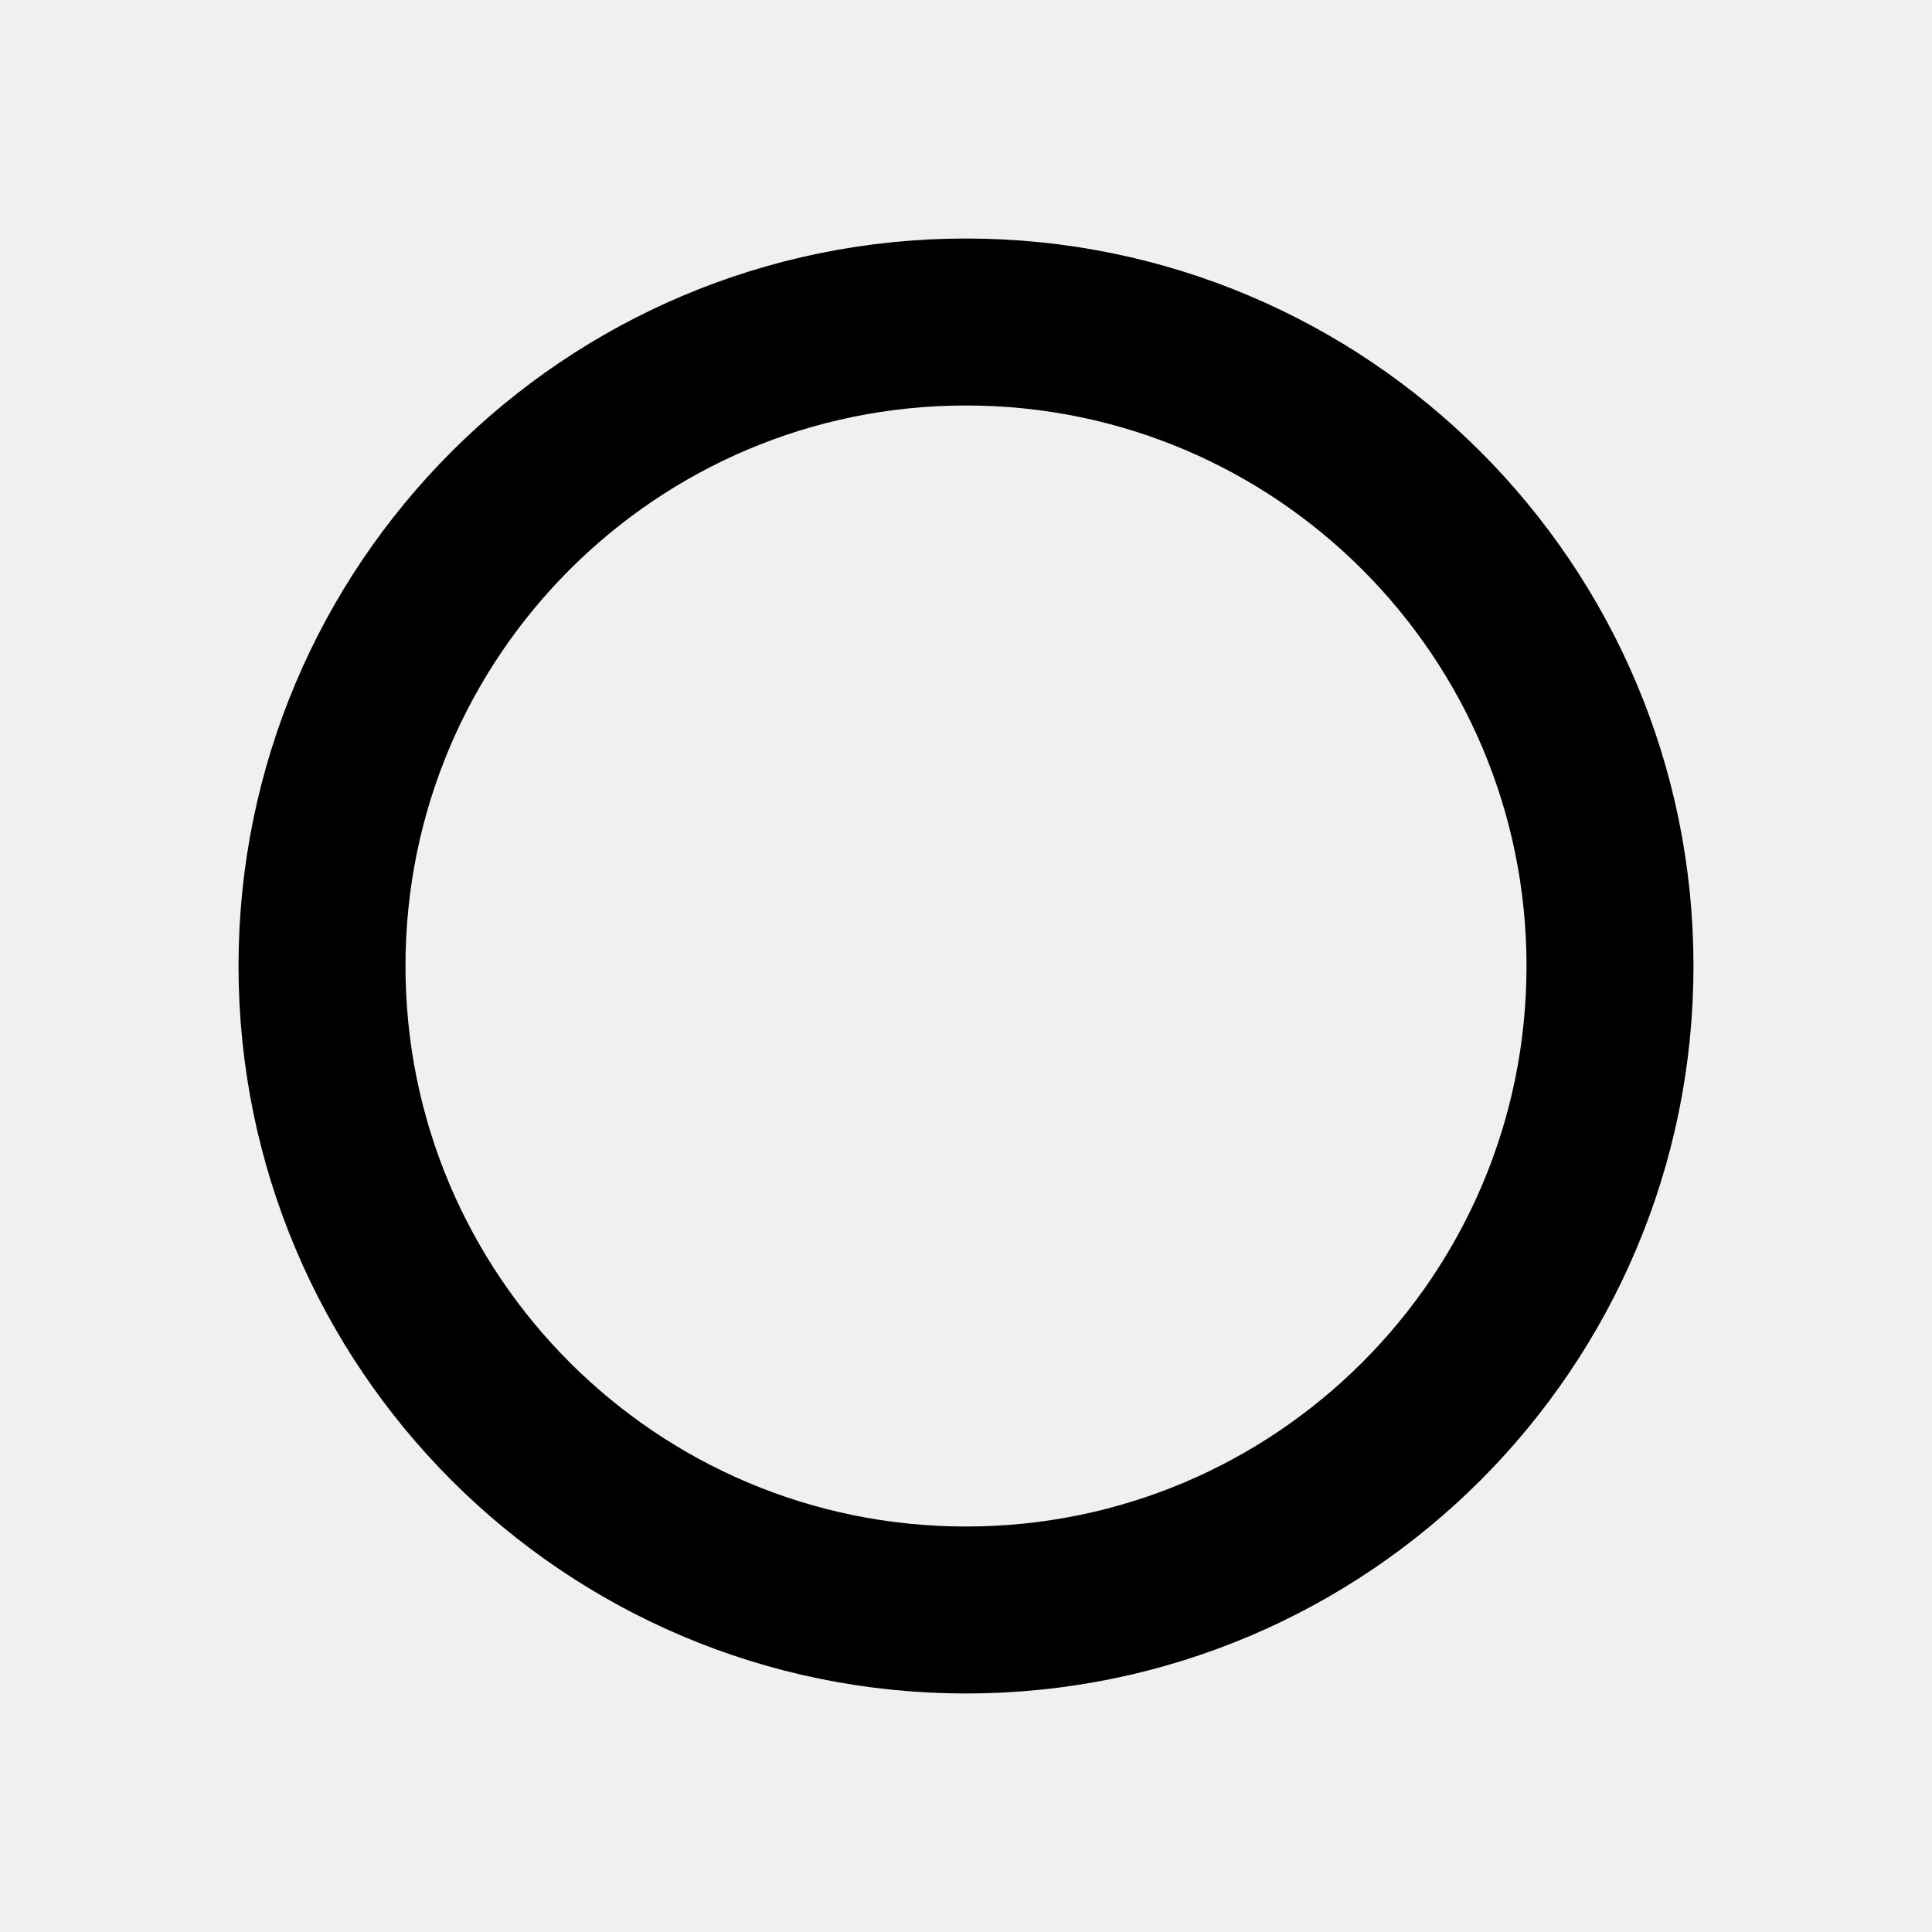
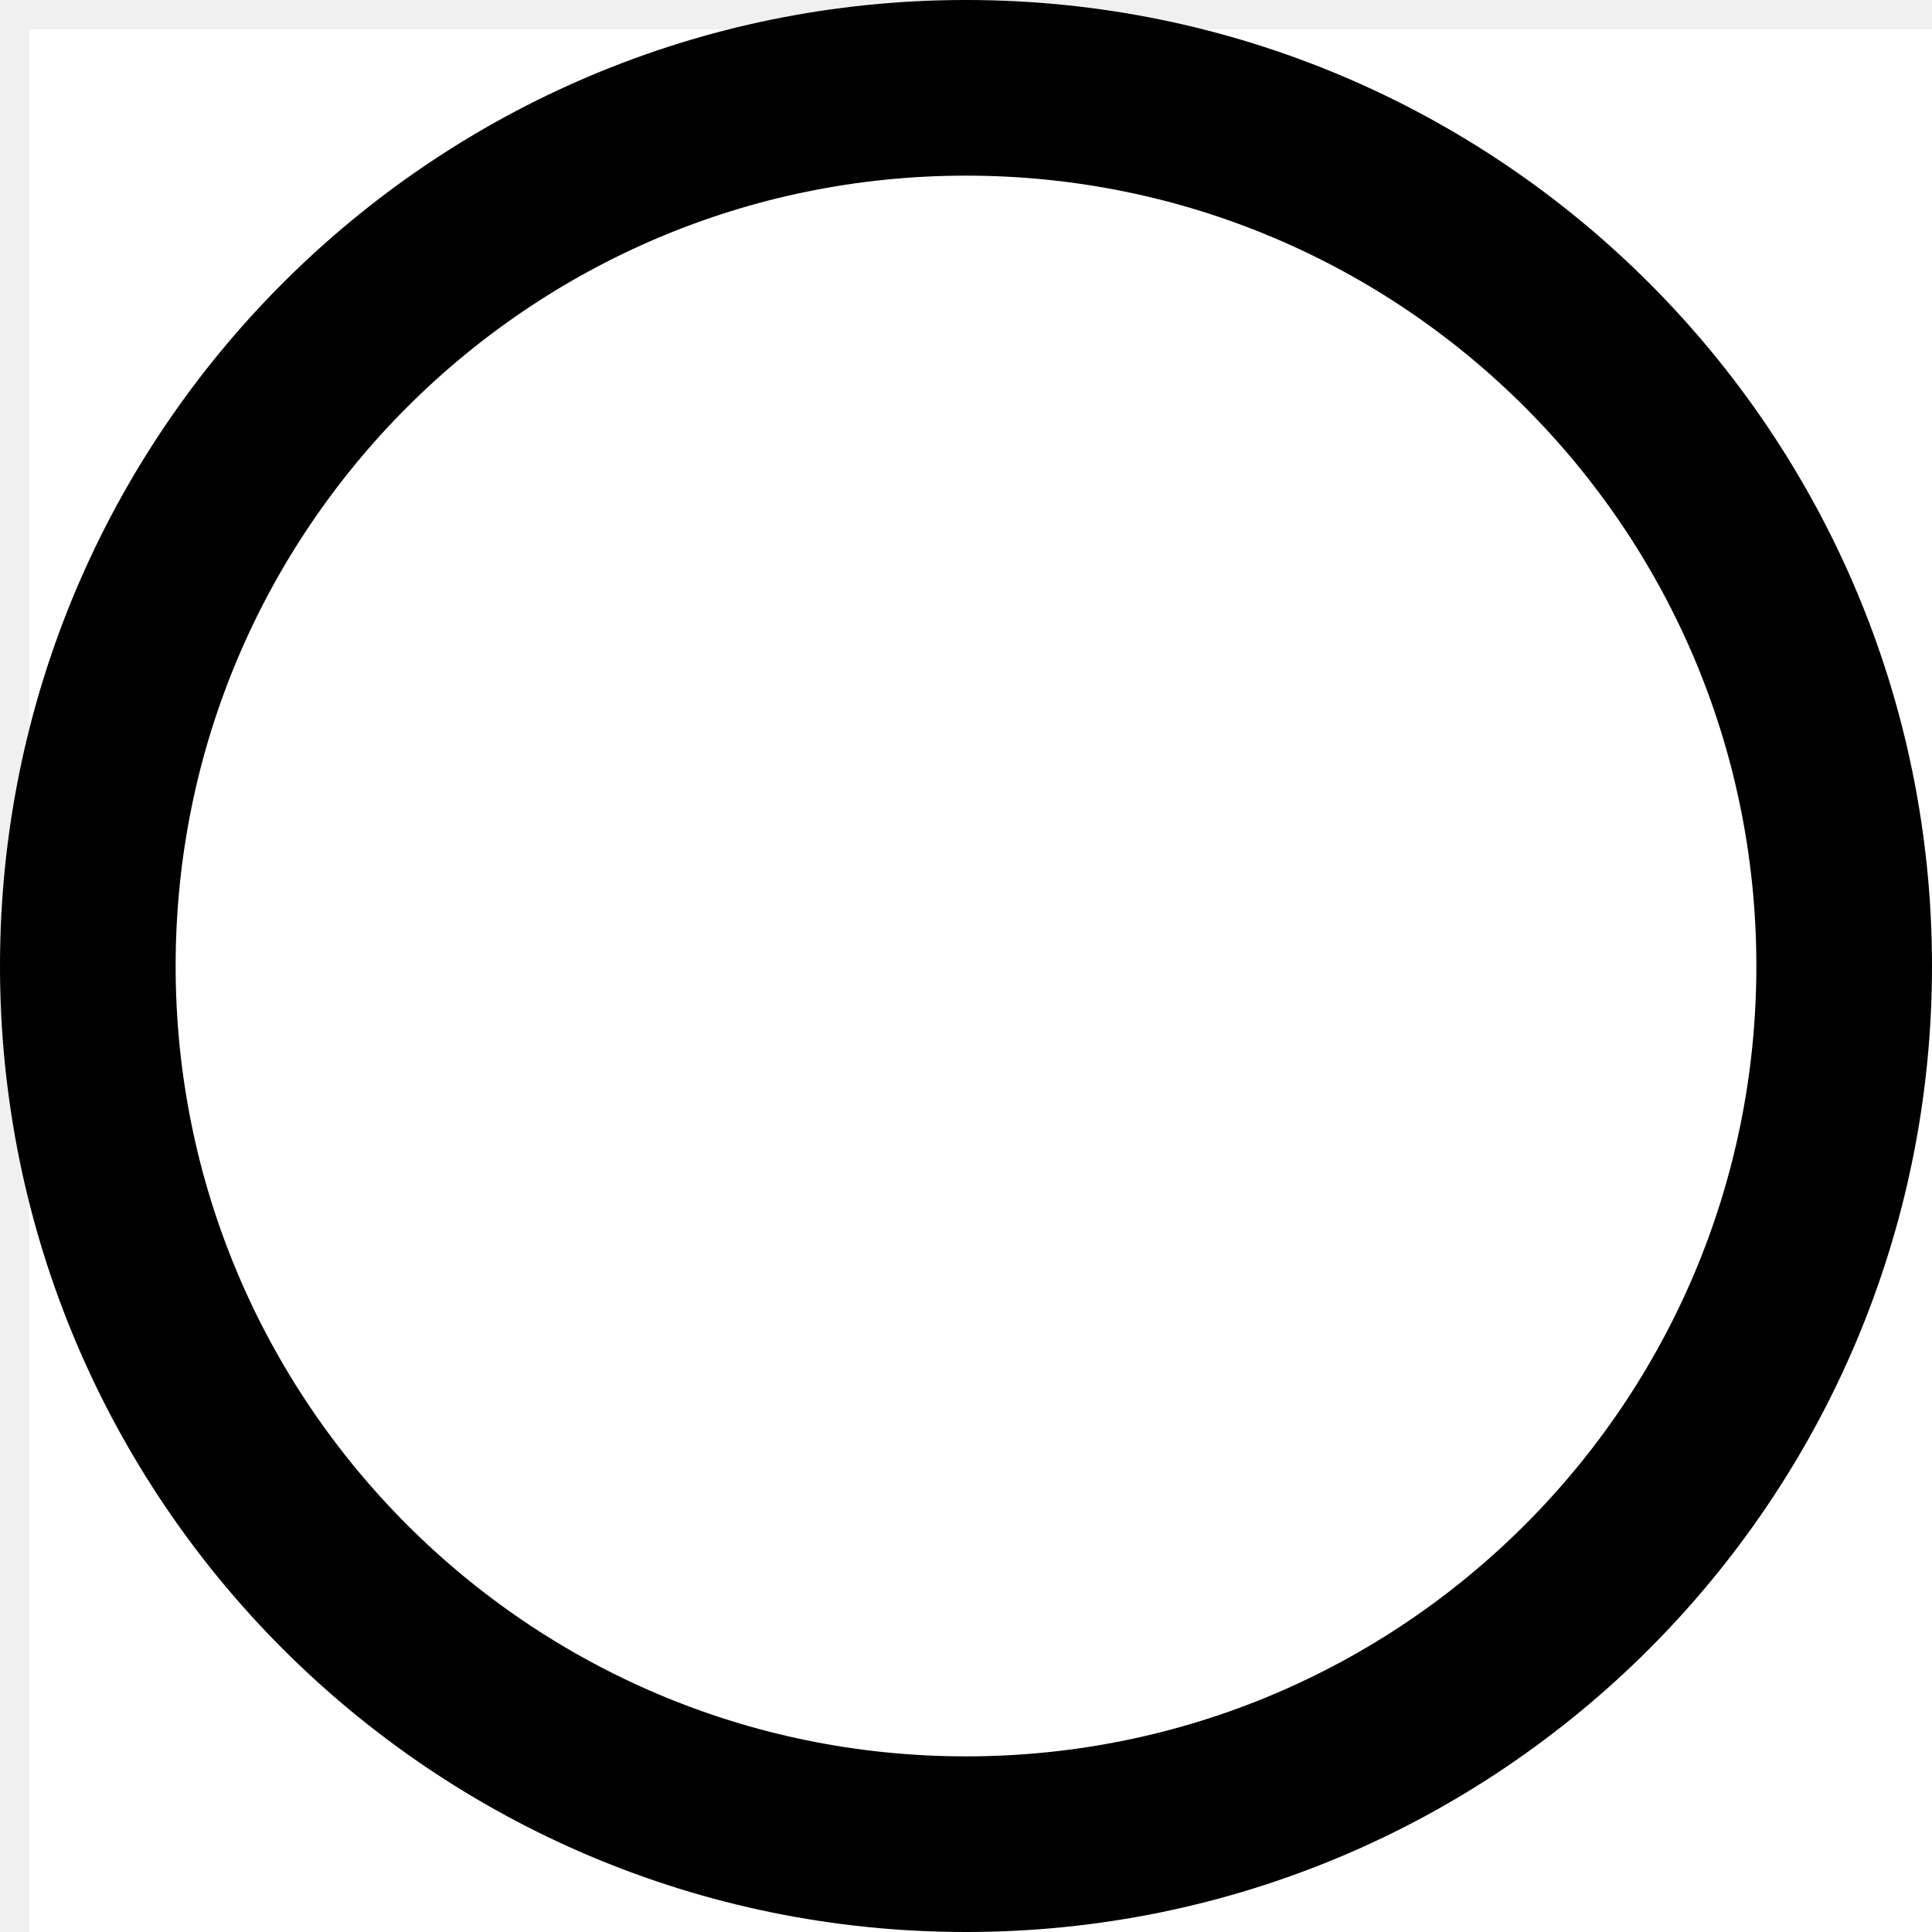
- <svg xmlns="http://www.w3.org/2000/svg" version="1.1" width="81px" height="81px" viewBox="-0.5 -0.5 81 81" content="&lt;mxfile host=&quot;app.diagrams.net&quot; modified=&quot;2022-06-14T11:39:51.592Z&quot; agent=&quot;5.0 (Macintosh; Intel Mac OS X 10_15_7) AppleWebKit/537.36 (KHTML, like Gecko) Chrome/102.0.5.61 Safari/537.36&quot; etag=&quot;P9OQbmiqexh9q5-2bi6V&quot; version=&quot;20.0.1&quot; type=&quot;device&quot;&gt;&lt;diagram id=&quot;q2Jdgrp_VxGA1Gh-hC75&quot; name=&quot;Page-1&quot;&gt;jZJNT4QwEIZ/DUcToO6qV9hFDxoPaDiaBmZpk0KbUgT89RY75SObTbyQ6TOfvDMBSZvxWVPF3mQFIojDagzIKYjjp/uj/c5gcuAYEQdqzSuHohXk/AcQhkh7XkG3CzRSCsPVHpaybaE0O0a1lsM+7CLFvquiNVyBvKTimha8MszRx0O48hfgNfOdoxA9DfXBCDpGKzlsEDkHJNVSGmc1Ywpi1s7r4vKyG95lMA2t+U9CX8afWr1nRd9+nJIi+0rJ6x1W+aaixx/GYc3kFbBVrNj2kQyMG8gVLWfPYNdtGTONsK/ImrRTbgMXPoJtmmBt0AbGm0NHixT2hEA2YPRkQzAhfkD18HxiL++wWQYittmDZxTXXy+VV4WsgSL557qMP9/mosn5Fw==&lt;/diagram&gt;&lt;/mxfile&gt;">
+ <svg xmlns="http://www.w3.org/2000/svg" version="1.1" width="33px" height="33px" viewBox="-0.5 -0.5 33 33" content="&lt;mxfile host=&quot;app.diagrams.net&quot; modified=&quot;2024-06-27T09:24:38.398Z&quot; agent=&quot;Mozilla/5.0 (X11; Linux x86_64) AppleWebKit/537.36 (KHTML, like Gecko) Chrome/125.0.0.0 Safari/537.36&quot; etag=&quot;PiquDllETUqndNsnO1tP&quot; version=&quot;24.6.3&quot; scale=&quot;1&quot; border=&quot;0&quot;&gt;&#10;  &lt;diagram name=&quot;Page-1&quot; id=&quot;Czaa_ETfTO0ybPacIxeW&quot;&gt;&#10;    &lt;mxGraphModel dx=&quot;885&quot; dy=&quot;555&quot; grid=&quot;1&quot; gridSize=&quot;10&quot; guides=&quot;1&quot; tooltips=&quot;1&quot; connect=&quot;1&quot; arrows=&quot;1&quot; fold=&quot;1&quot; page=&quot;1&quot; pageScale=&quot;1&quot; pageWidth=&quot;850&quot; pageHeight=&quot;1100&quot; math=&quot;0&quot; shadow=&quot;0&quot;&gt;&#10;      &lt;root&gt;&#10;        &lt;mxCell id=&quot;0&quot; /&gt;&#10;        &lt;mxCell id=&quot;1&quot; parent=&quot;0&quot; /&gt;&#10;        &lt;mxCell id=&quot;BEDw3O1-PjKExo__hIJf-1&quot; value=&quot;&quot; style=&quot;ellipse;whiteSpace=wrap;html=1;aspect=fixed;strokeWidth=3;&quot; vertex=&quot;1&quot; parent=&quot;1&quot;&gt;&#10;          &lt;mxGeometry x=&quot;380&quot; y=&quot;250&quot; width=&quot;30&quot; height=&quot;30&quot; as=&quot;geometry&quot; /&gt;&#10;        &lt;/mxCell&gt;&#10;      &lt;/root&gt;&#10;    &lt;/mxGraphModel&gt;&#10;  &lt;/diagram&gt;&#10;&lt;/mxfile&gt;&#10;" style="background-color: rgb(255, 255, 255);">
  <defs />
+   <rect fill="#ffffff" width="100%" height="100%" x="0" y="0" />
  <g>
-     <ellipse cx="40" cy="40" rx="27" ry="27" fill="none" stroke="rgb(0, 0, 0)" stroke-width="7" pointer-events="all" />
+     <g data-cell-id="0">
+       <g data-cell-id="1">
+         <g data-cell-id="BEDw3O1-PjKExo__hIJf-1">
+           <g>
+             <ellipse cx="16" cy="16" rx="15" ry="15" fill="rgb(255, 255, 255)" stroke="rgb(0, 0, 0)" stroke-width="3" pointer-events="all" />
+           </g>
+         </g>
+       </g>
+     </g>
  </g>
</svg>
